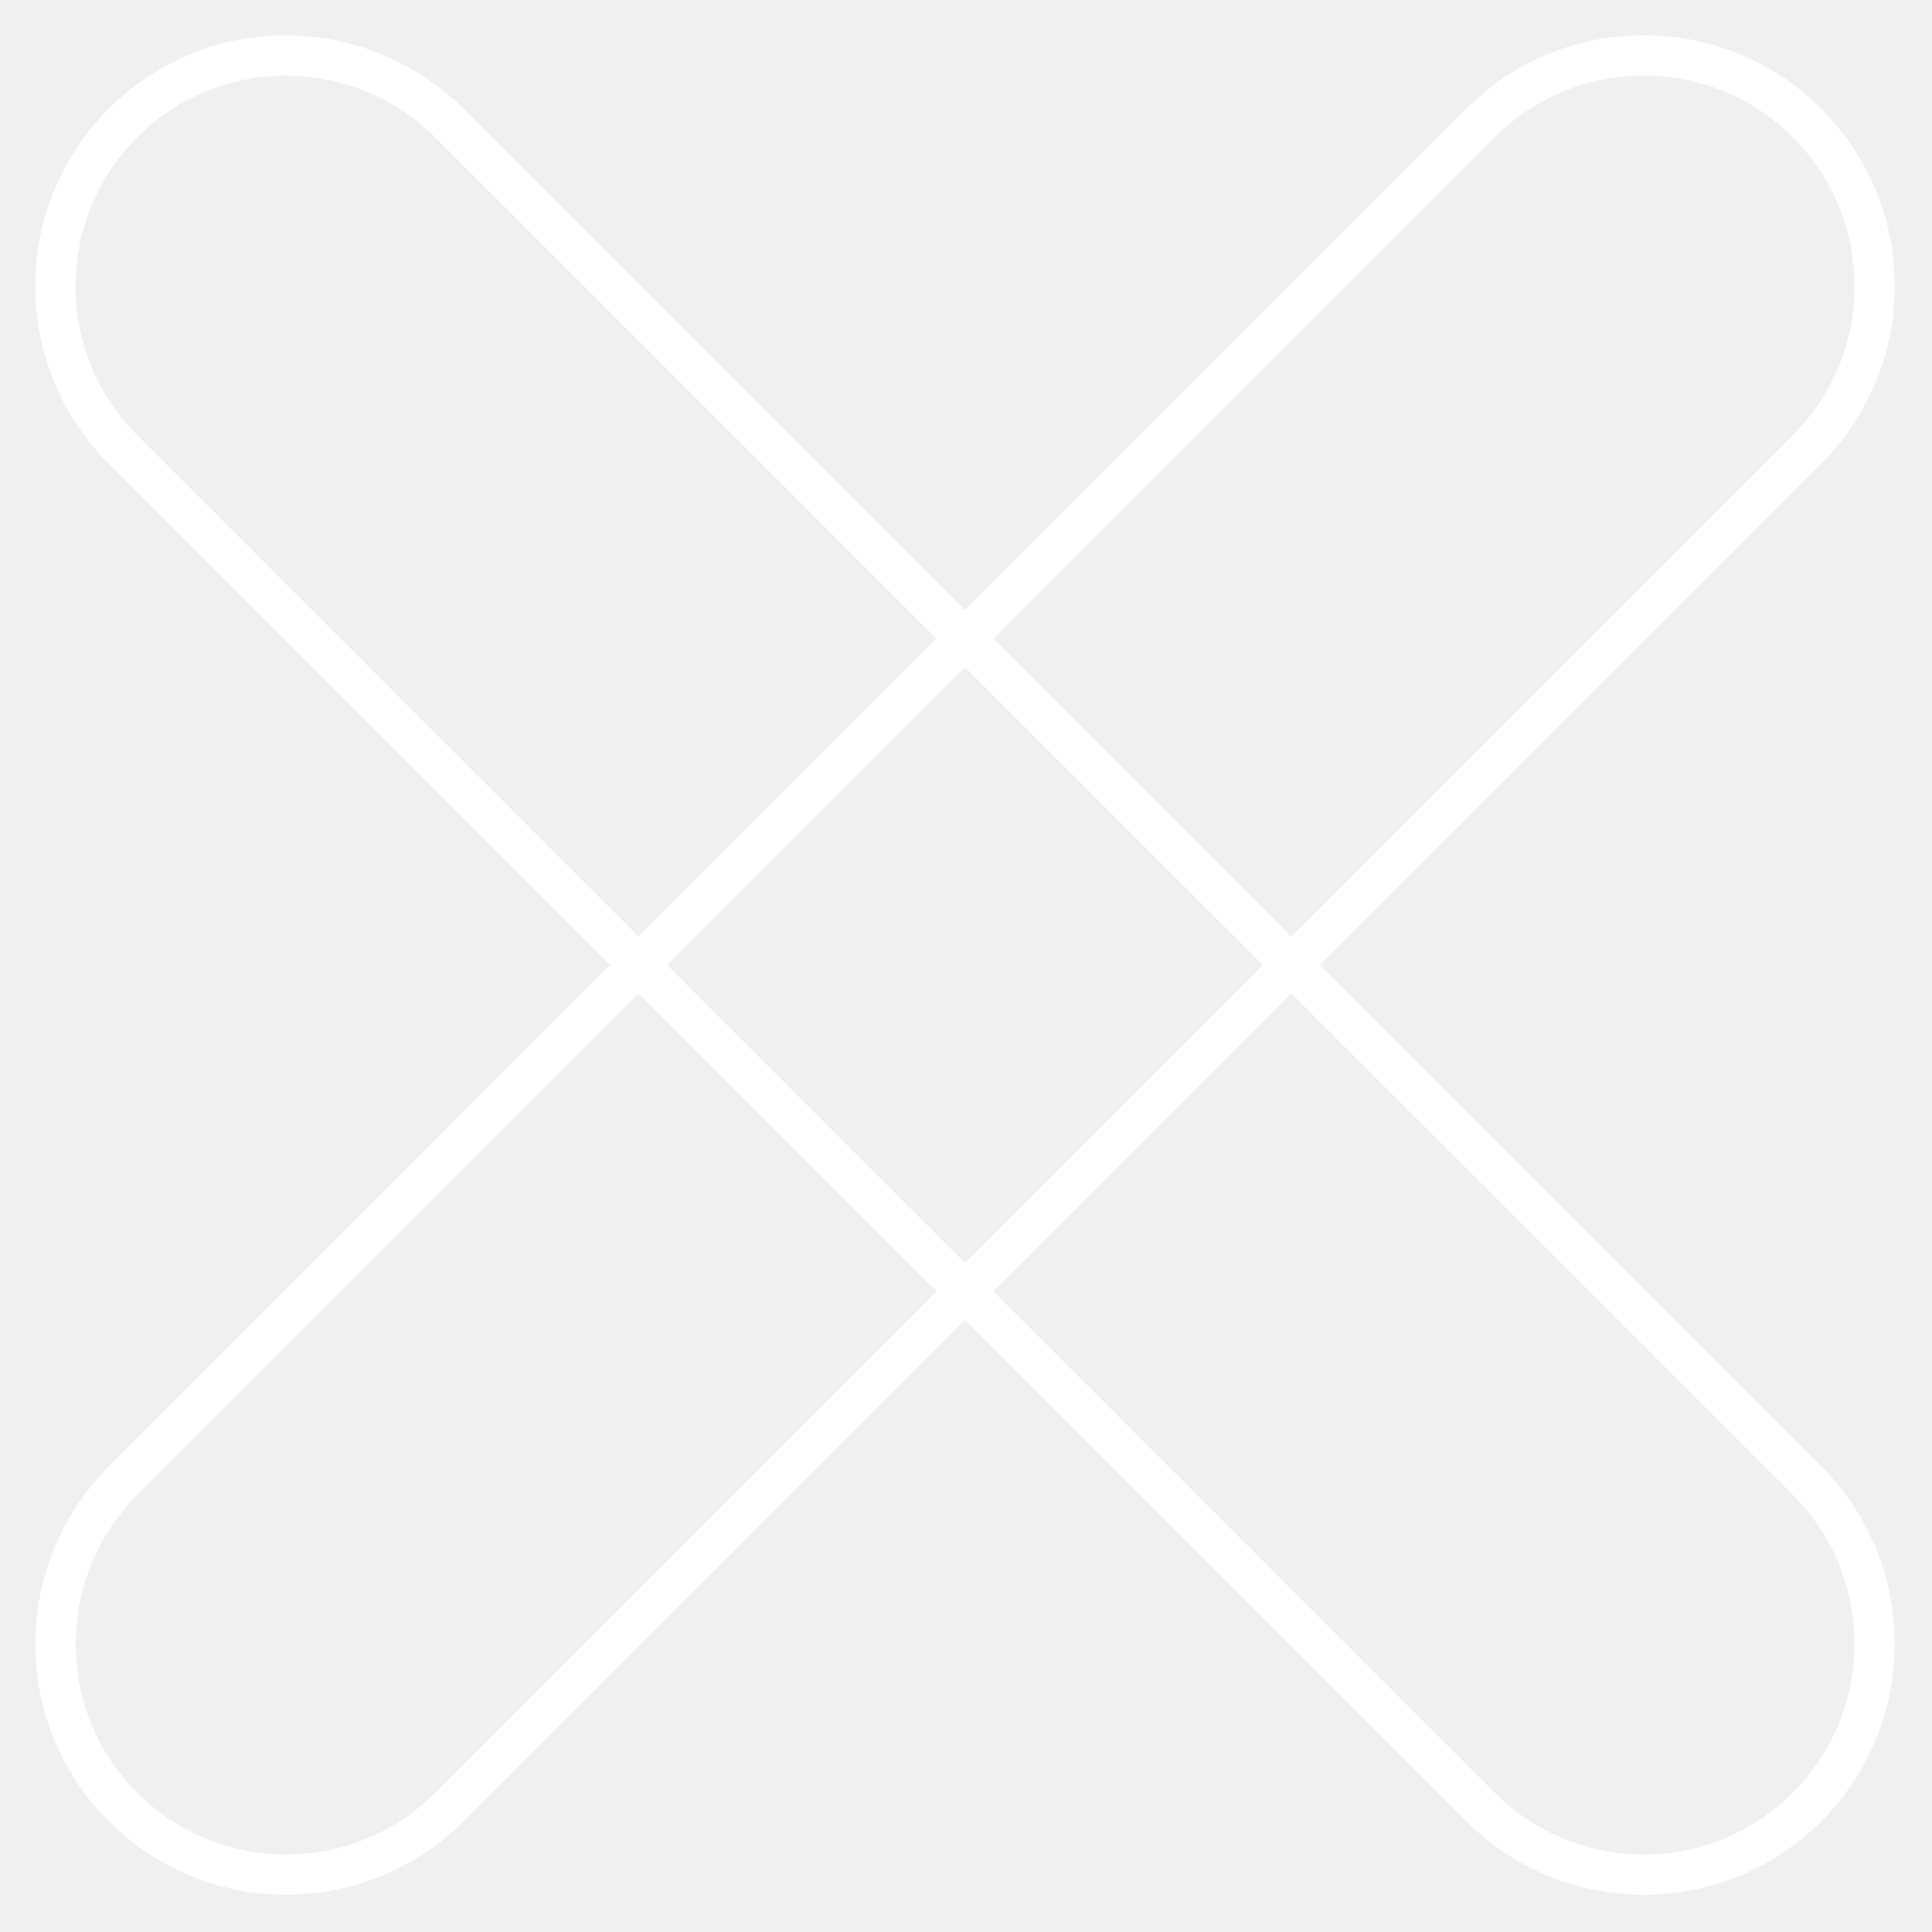
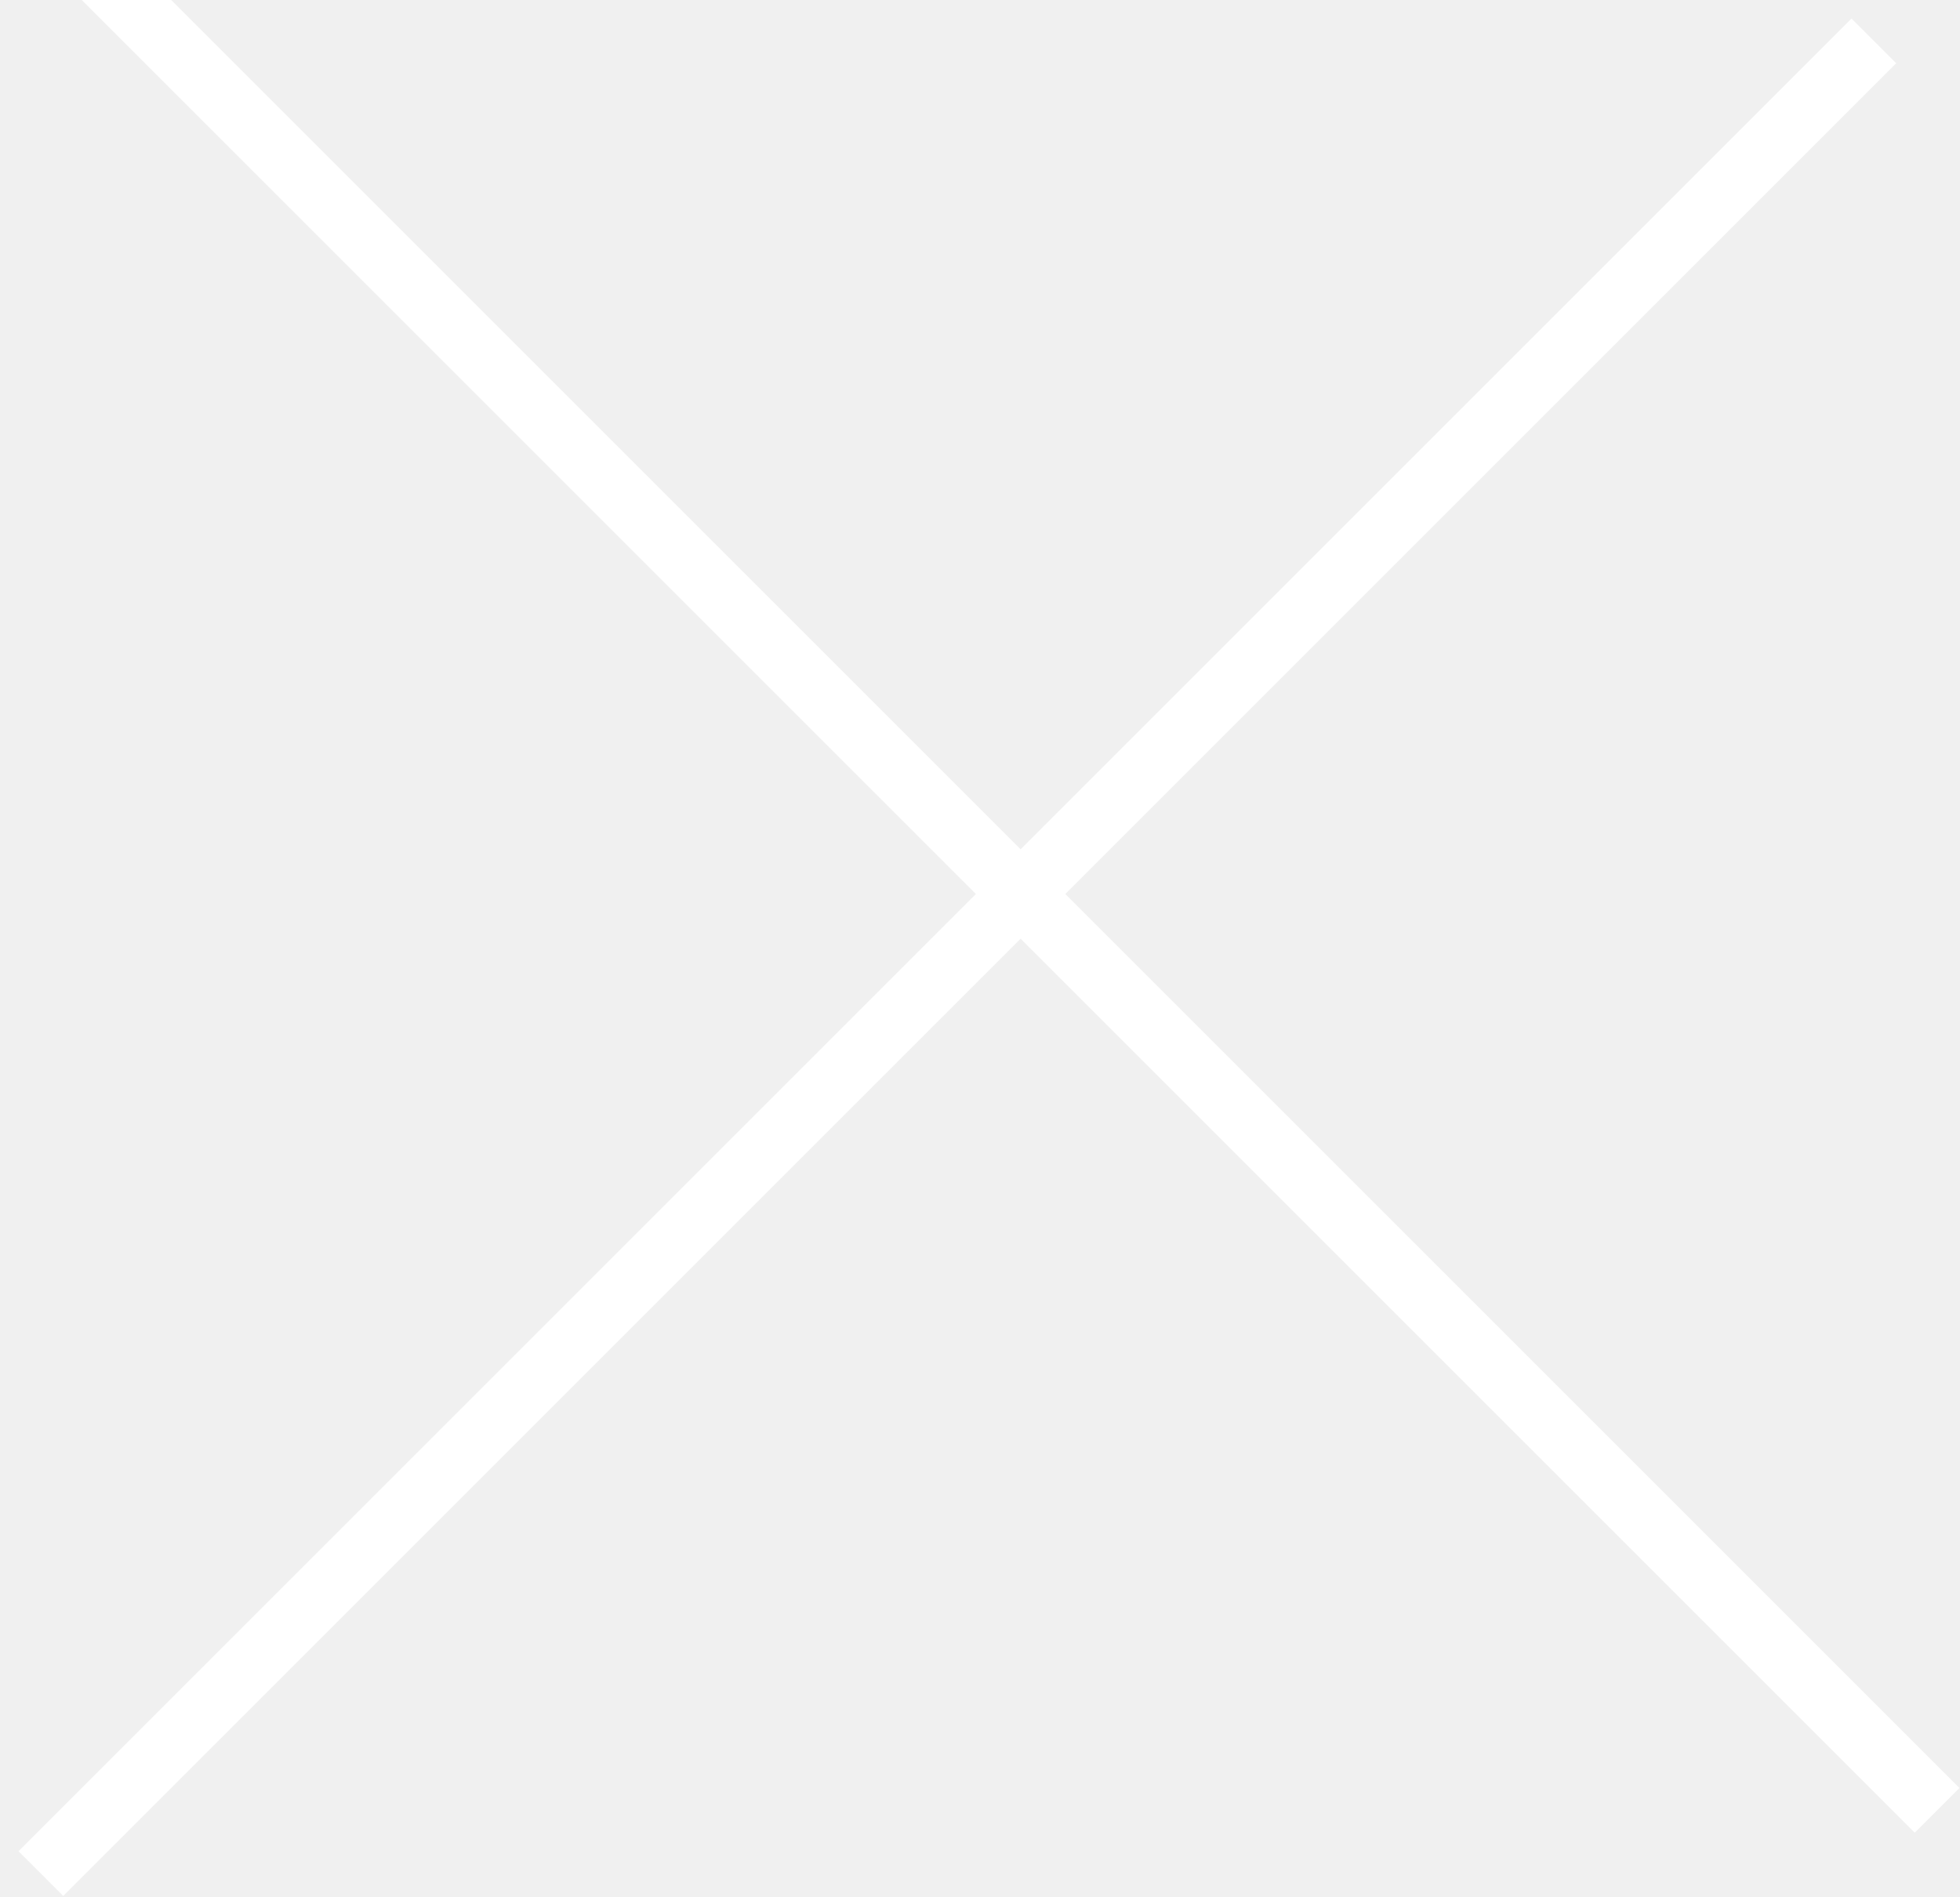
- <svg xmlns="http://www.w3.org/2000/svg" width="48" height="48" viewBox="0 0 48 48">
-   <g fill="none" fill-rule="evenodd" stroke="#FFFFFF" transform="translate(-1 -1)" stroke-linecap="round">
-     <path d="M48.826,19.24 C48.815,19.24 1.158,19.242 1.158,19.242 C-2.041,19.24 -4.61,21.807 -4.61,24.975 C-4.61,28.143 -2.041,30.71 1.126,30.71 L48.825,30.71 C51.993,30.71 54.56,28.143 54.56,24.975 C54.56,21.807 51.993,19.24 48.826,19.24 Z" transform="rotate(45 24.975 24.975)" />
-     <path d="M48.826,19.24 C48.815,19.24 1.158,19.242 1.158,19.242 C-2.041,19.24 -4.61,21.807 -4.61,24.975 C-4.61,28.143 -2.041,30.71 1.126,30.71 L48.825,30.71 C51.993,30.71 54.56,28.143 54.56,24.975 C54.56,21.807 51.993,19.24 48.826,19.24 Z" transform="rotate(-45 24.975 24.975)" />
+ <svg xmlns="http://www.w3.org/2000/svg" width="31" height="30" viewBox="0 0 31 30">
+   <g fill="none" fill-rule="evenodd" stroke="#FFFFFF" transform="translate(1)" stroke-linecap="square">
+     <path d="M0 29.284L28.284 1M1 0L29.284 28.284" />
  </g>
</svg>
